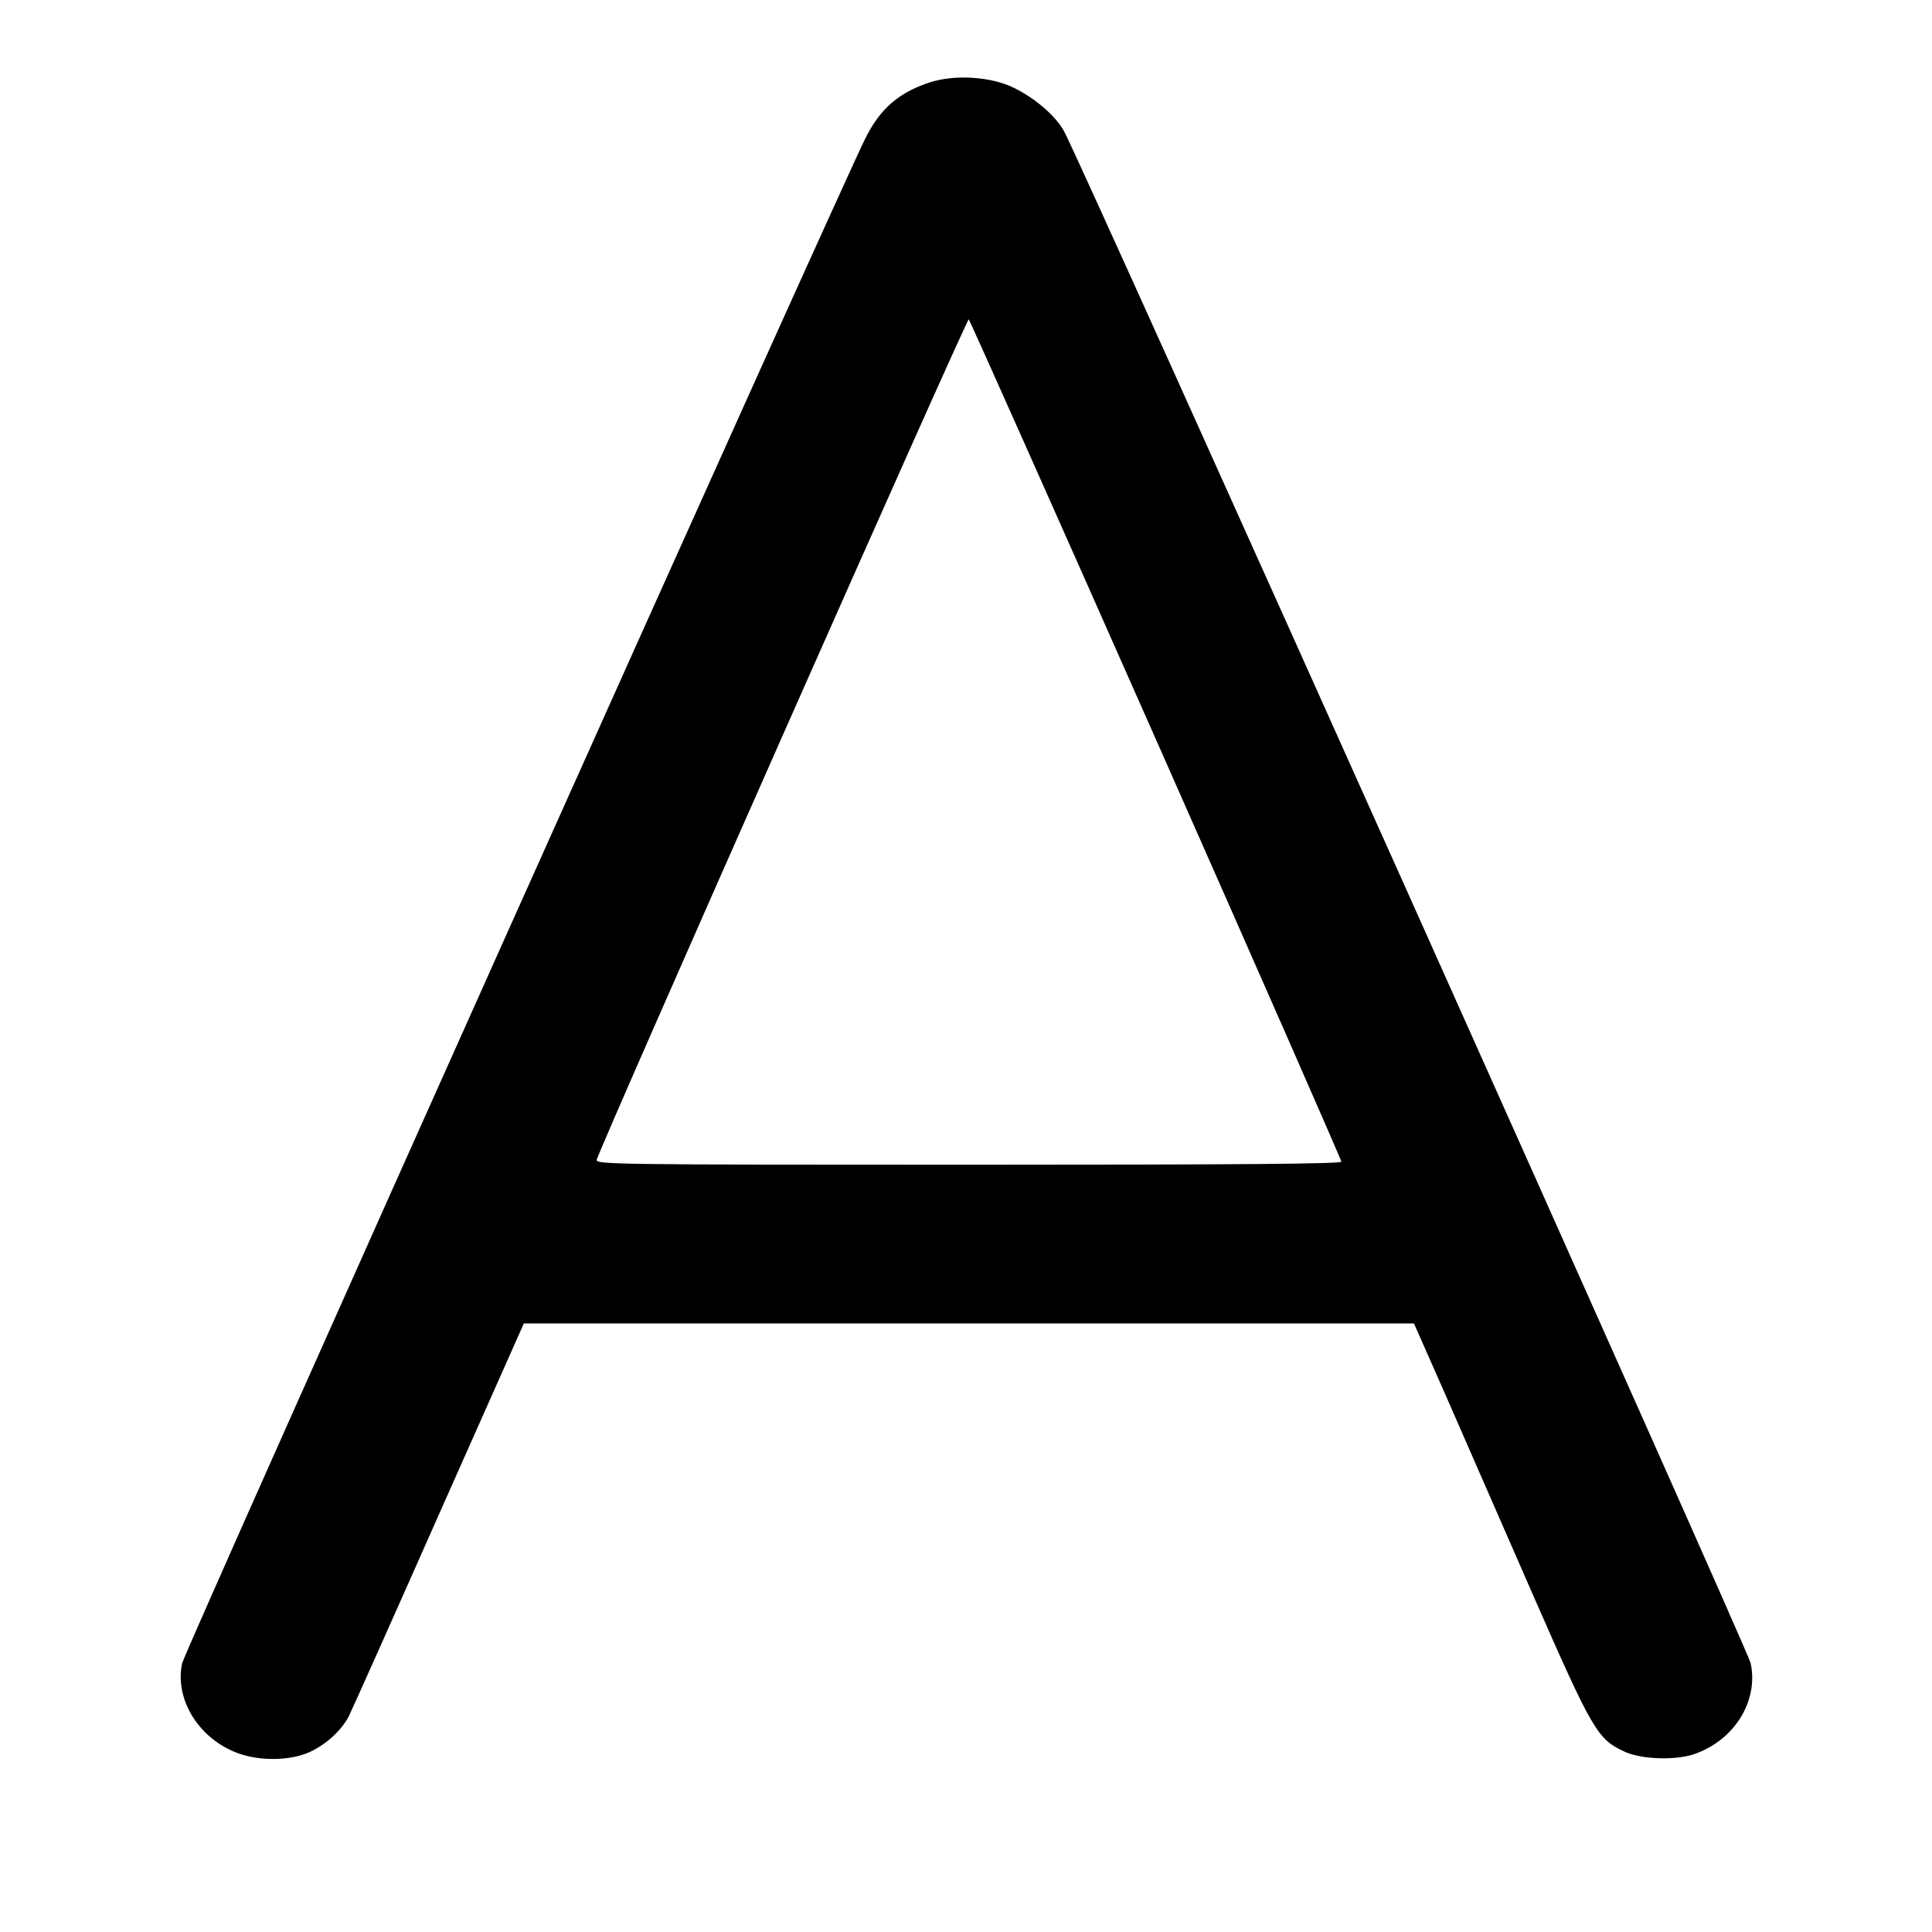
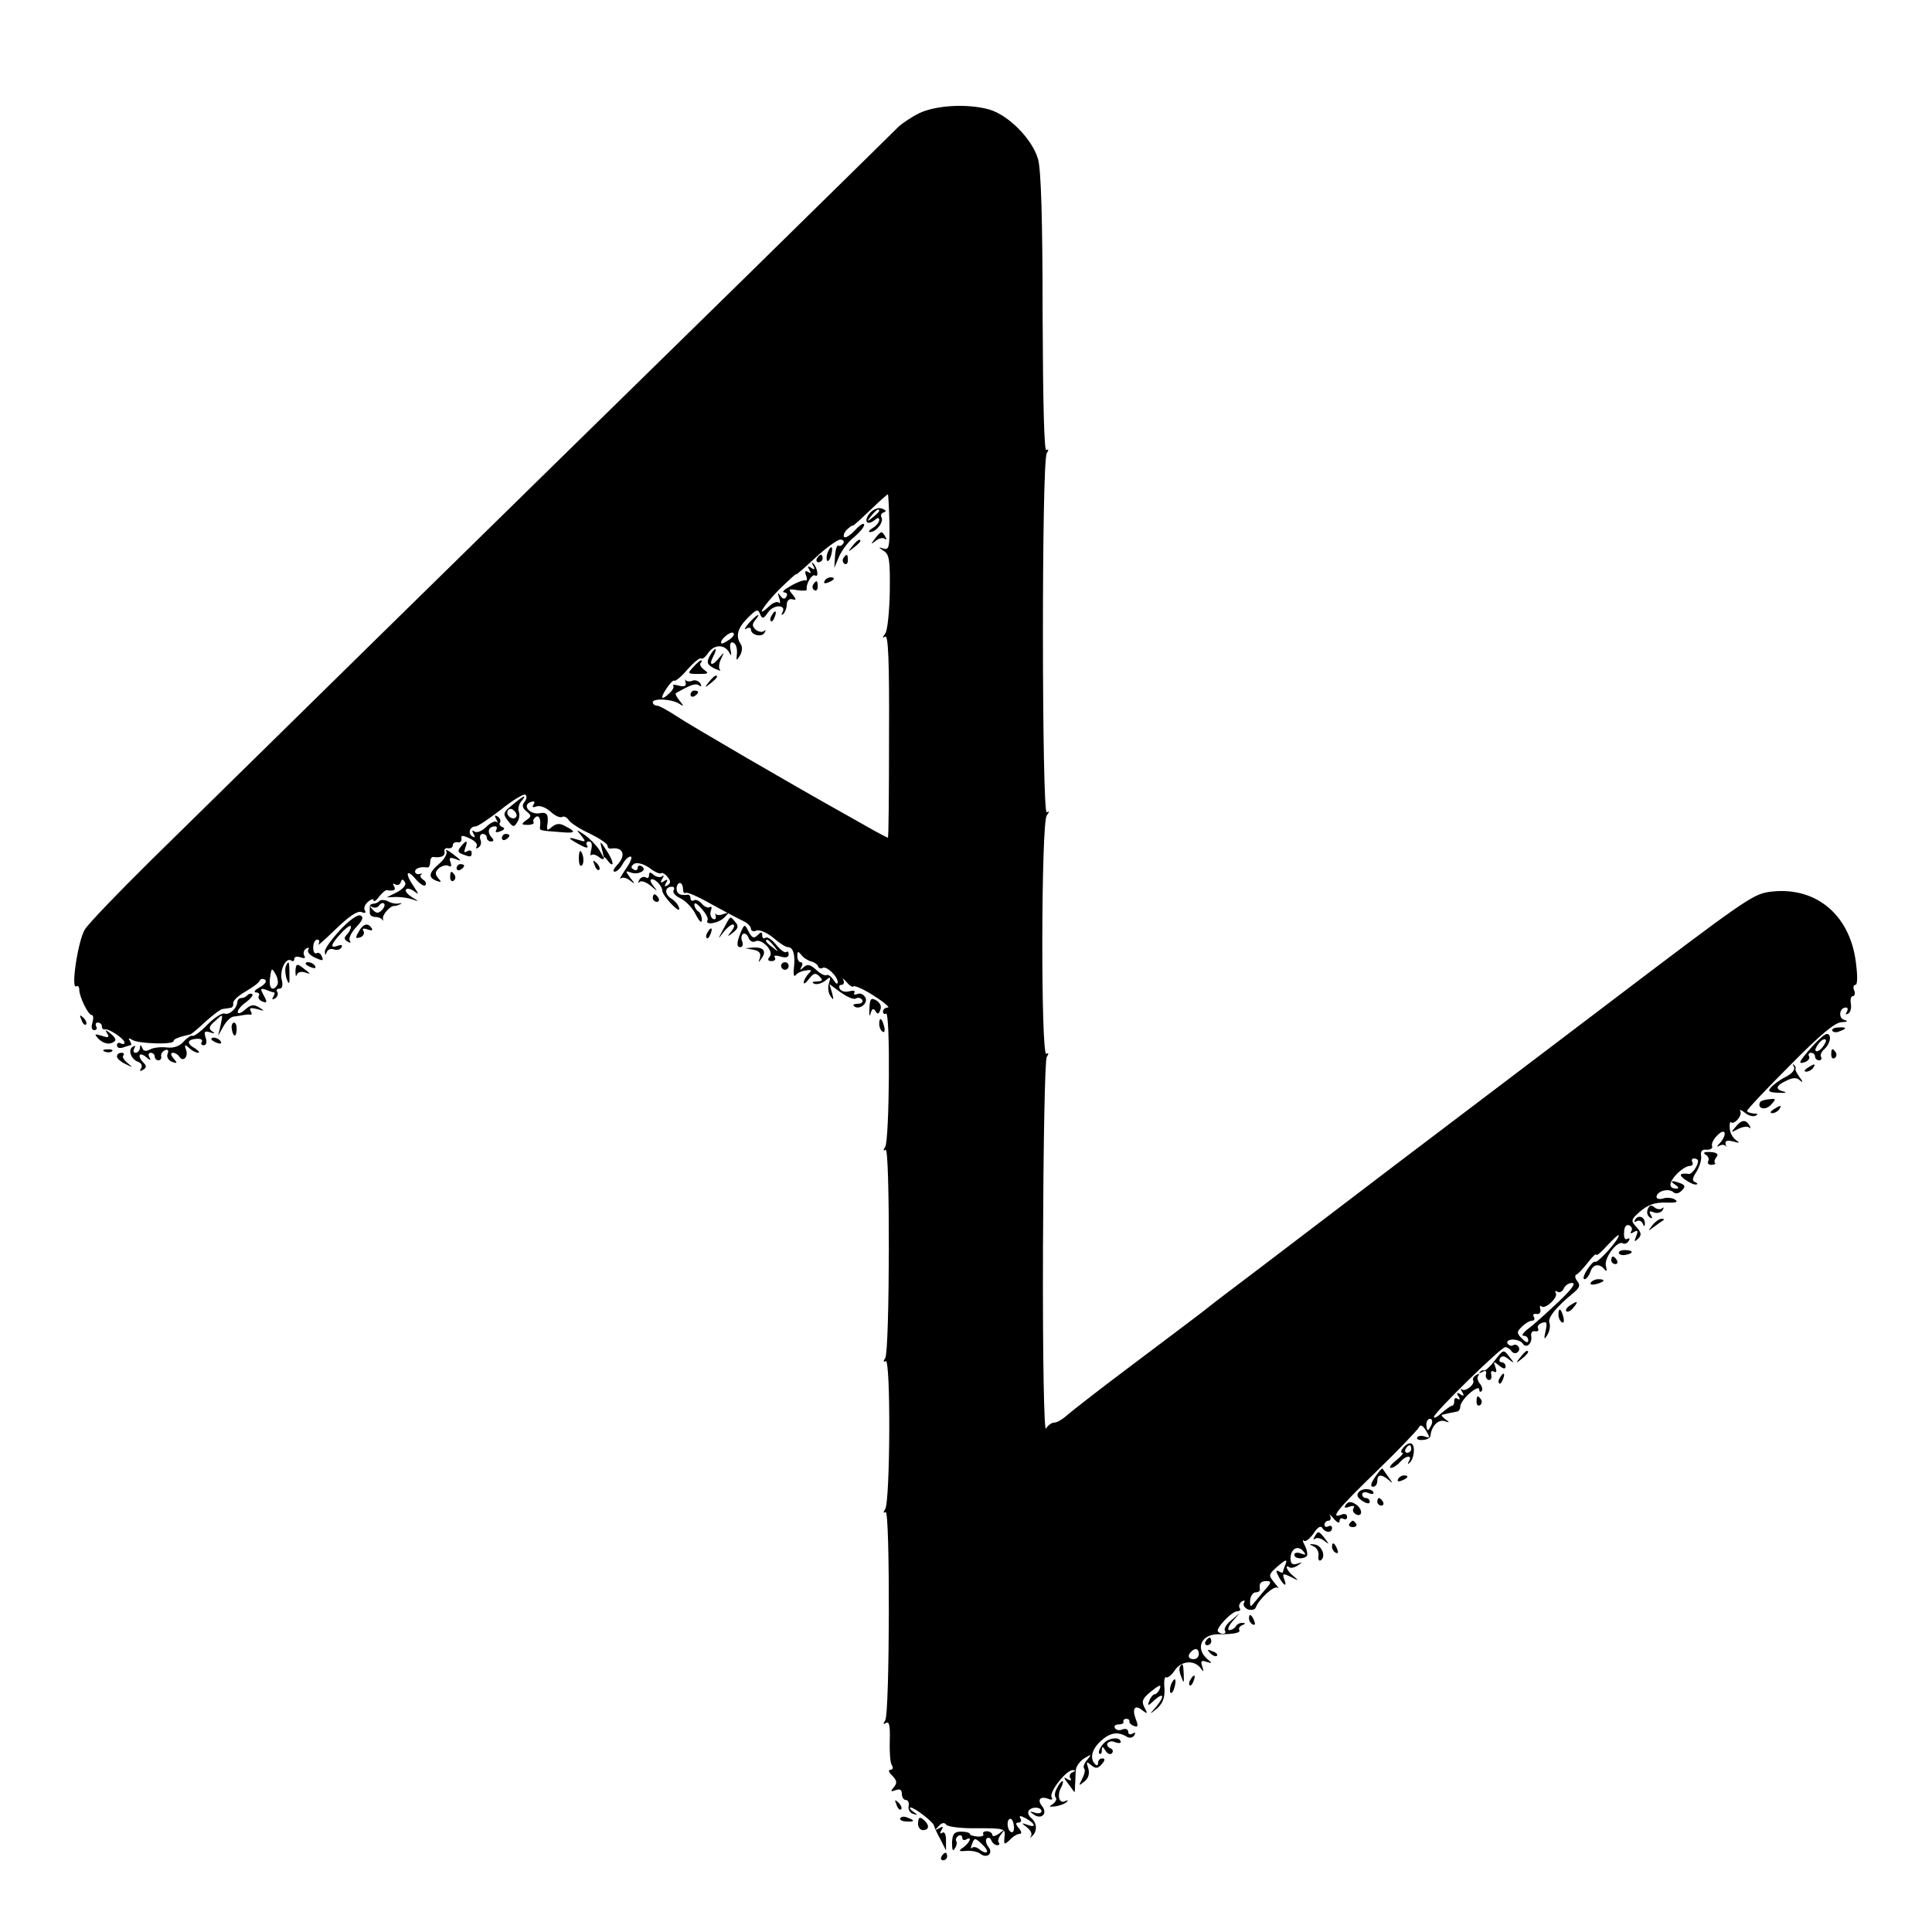
- <svg xmlns="http://www.w3.org/2000/svg" version="1.0" width="700pt" height="700pt" viewBox="0 0 700 700" preserveAspectRatio="xMidYMid meet">
-   <g transform="translate(0,700) scale(0.1,-0.1)" fill="#000000" stroke="none">
-     <path d="M3367 6701 c-111 -37 -178 -95 -231 -201 -91 -180 -2467 -5482 -2476 -5526 -28 -130 59 -272 199 -325 82 -31 192 -29 263 3 59 27 115 78 142 130 9 18 156 346 325 728 l309 695 1613 0 1612 0 117 -265 c64 -146 205 -469 314 -718 217 -495 234 -523 331 -568 60 -29 187 -33 255 -9 145 51 232 192 203 329 -11 50 -2435 5460 -2489 5553 -32 55 -103 117 -181 155 -83 41 -215 49 -306 19z m822 -2382 c369 -834 671 -1522 671 -1528 0 -8 -366 -11 -1351 -11 -1289 0 -1351 1 -1347 18 13 50 1342 3052 1348 3045 4 -4 310 -690 679 -1524z" />
+ <svg xmlns="http://www.w3.org/2000/svg" version="1.0" width="512pt" height="512pt" viewBox="0 0 512 512" preserveAspectRatio="xMidYMid meet">
+   <g transform="translate(0,512) scale(0.1,-0.1)" fill="#000000" stroke="none">
+     <path d="M2436 4820 c-22 -11 -47 -28 -56 -37 -10 -10 -194 -191 -410 -403 -707 -692 -1332 -1306 -1571 -1541 -86 -85 -164 -166 -174 -182 -18 -28 -38 -160 -23 -151 4 3 8 -1 8 -8 0 -20 24 -68 33 -68 5 0 5 -9 2 -20 -4 -12 -2 -20 5 -20 6 0 8 5 5 10 -3 6 -1 10 4 10 6 0 11 -4 11 -10 0 -5 3 -9 8 -8 10 3 52 -25 52 -35 0 -4 -5 -5 -10 -2 -5 3 -10 1 -10 -5 0 -7 7 -9 16 -6 9 3 18 6 20 6 3 0 2 5 -2 12 -5 7 -3 8 7 2 16 -10 109 -13 109 -3 0 6 15 11 45 18 3 1 21 16 40 34 19 17 40 33 45 33 6 1 15 2 20 3 6 0 9 6 8 12 -2 6 13 20 32 31 19 11 37 24 38 29 2 5 8 6 14 3 6 -4 1 -12 -13 -20 -13 -7 -18 -13 -11 -14 7 0 11 -4 8 -9 -3 -5 1 -12 9 -15 13 -5 14 -2 4 16 -10 18 -9 20 6 15 9 -4 19 -7 21 -7 3 0 2 -5 -2 -12 -4 -7 -3 -8 5 -4 6 4 9 12 6 17 -4 5 -1 9 6 9 7 0 9 9 6 22 -7 25 10 61 24 53 5 -4 9 -2 9 4 0 6 7 7 17 4 10 -4 14 -2 9 5 -3 6 -1 14 5 18 7 4 9 3 6 -3 -4 -6 5 -15 18 -21 20 -9 23 -9 18 3 -3 8 -9 12 -14 9 -5 -3 -9 4 -9 15 0 12 5 21 11 21 5 0 7 -5 3 -12 -4 -7 16 11 45 39 35 34 58 50 69 46 9 -4 13 -2 9 4 -4 6 0 16 8 23 8 7 15 9 15 4 0 -5 7 -1 14 9 8 10 17 18 20 18 21 -3 26 0 20 11 -4 6 -3 8 4 4 5 -3 12 -1 14 6 3 9 6 9 11 0 5 -6 -4 -17 -20 -26 l-28 -14 25 1 c14 0 34 -3 45 -7 15 -6 15 -4 -3 6 -12 8 -20 17 -16 21 4 4 14 1 23 -6 12 -9 11 -7 -2 13 -24 34 -21 50 4 21 11 -13 23 -21 26 -17 4 4 1 11 -6 15 -7 5 -9 11 -5 13 5 3 3 3 -4 2 -6 -2 -12 1 -12 6 0 9 14 14 33 11 4 0 7 6 7 14 0 8 3 14 8 14 20 -3 32 2 30 14 -2 6 3 11 10 9 6 -1 12 2 12 8 0 6 6 9 13 8 6 -2 11 3 10 9 -2 10 3 10 22 1 13 -6 22 -15 18 -21 -3 -6 -1 -7 5 -3 6 4 9 13 5 21 -3 8 0 15 6 15 6 0 11 -4 11 -10 0 -5 5 -10 11 -10 8 0 9 4 0 13 -11 14 -5 27 11 27 5 0 6 -4 3 -10 -4 -6 1 -7 11 -3 11 4 13 8 6 11 -7 2 -10 8 -7 12 3 5 0 12 -6 16 -8 5 -9 3 -4 -7 5 -8 5 -11 1 -7 -4 3 -16 -2 -27 -13 -11 -11 -25 -17 -31 -13 -7 5 -8 3 -3 -6 5 -9 4 -11 -4 -6 -12 8 -6 26 10 26 5 0 35 20 66 44 31 25 61 43 65 40 5 -3 4 -12 -2 -19 -7 -9 -6 -16 5 -25 14 -11 14 -14 -1 -24 -13 -10 -13 -12 5 -12 11 0 18 4 15 7 -2 4 0 10 6 14 9 6 14 -7 11 -27 -1 -9 -1 -9 52 -13 42 -4 46 0 16 15 -15 9 -24 8 -36 -1 -12 -11 -14 -10 -13 2 5 29 0 38 -19 34 -26 -5 -48 20 -26 29 11 4 14 2 9 -6 -5 -7 -2 -9 8 -5 9 3 25 -3 37 -14 12 -11 25 -17 31 -14 5 3 12 -1 17 -8 4 -7 29 -24 56 -36 26 -13 47 -27 47 -32 0 -5 3 -8 8 -8 34 6 43 -18 16 -45 -8 -9 -11 -16 -5 -16 6 0 15 9 21 20 6 11 15 20 21 20 6 0 0 -15 -12 -32 -12 -18 -19 -30 -14 -26 4 4 15 2 24 -5 14 -11 15 -10 1 7 -13 18 -13 19 1 14 20 -8 46 6 30 16 -6 4 -11 2 -11 -4 0 -6 -5 -8 -11 -4 -8 4 -7 9 2 15 8 4 24 0 40 -11 14 -11 28 -17 31 -14 3 2 11 -2 17 -10 9 -11 9 -16 0 -22 -8 -5 -9 -3 -4 6 6 9 4 11 -5 5 -9 -6 -11 -4 -5 6 5 8 5 11 0 7 -4 -4 -14 -3 -22 3 -10 9 -13 8 -13 0 0 -7 -4 -10 -9 -6 -5 3 -13 0 -17 -7 -4 -7 -3 -10 1 -5 5 4 18 -1 29 -10 20 -17 20 -17 7 0 -8 10 -9 17 -3 17 10 0 27 -19 27 -30 0 -13 45 -61 45 -49 0 8 -9 20 -20 27 -20 12 -19 32 1 32 6 0 7 -4 4 -10 -3 -5 5 -15 19 -21 14 -7 32 -26 40 -43 9 -18 16 -24 16 -14 0 9 -4 20 -10 23 -5 3 -10 12 -10 18 1 7 9 1 20 -12 11 -12 18 -26 15 -30 -8 -14 30 -8 45 8 13 13 13 14 -2 9 -9 -4 -19 -4 -21 0 -2 4 -2 1 0 -6 1 -7 -2 -10 -8 -7 -6 4 -8 14 -5 22 3 8 2 12 -3 9 -5 -3 -14 1 -21 9 -7 8 -16 12 -21 9 -5 -3 -9 0 -9 5 0 6 -3 10 -7 10 -20 -3 -30 2 -30 16 0 8 4 15 9 15 4 0 8 -7 8 -16 0 -8 3 -13 8 -10 4 2 34 -11 67 -30 33 -18 70 -38 83 -44 12 -5 22 -15 22 -21 0 -6 7 -9 15 -5 8 3 28 -6 44 -19 16 -14 33 -25 39 -25 14 0 20 -20 16 -55 -2 -16 0 -25 4 -20 4 6 16 12 27 13 16 3 18 1 7 -9 -6 -7 -12 -17 -12 -23 0 -5 6 -1 14 10 12 15 17 17 27 7 11 -11 9 -13 -6 -14 -12 0 -15 -3 -7 -6 7 -3 20 1 29 8 14 12 15 11 10 -6 -4 -11 -2 -27 4 -35 8 -12 9 -10 4 9 l-7 23 30 -22 c17 -12 35 -20 40 -16 6 3 13 2 17 -4 3 -5 -2 -10 -11 -10 -10 0 -15 -3 -11 -6 12 -12 37 5 31 21 -4 9 -13 14 -21 11 -8 -3 -12 -2 -9 3 4 5 -2 7 -13 4 -10 -3 -22 0 -25 6 -4 6 -2 11 4 11 6 0 8 6 5 13 -4 6 0 4 8 -5 8 -10 16 -15 19 -12 3 3 28 -8 54 -25 27 -17 43 -31 37 -31 -7 0 -13 -5 -13 -11 0 -5 4 -8 8 -5 12 7 9 -335 -2 -353 -6 -9 -5 -12 1 -8 12 8 11 -533 -1 -552 -6 -9 -5 -12 1 -8 14 9 12 -371 -1 -392 -6 -9 -5 -12 1 -8 12 8 11 -533 -1 -552 -6 -10 -6 -12 2 -7 9 5 11 -8 10 -46 -1 -29 1 -59 5 -65 5 -8 3 -13 -3 -13 -7 0 -5 -7 5 -16 12 -13 13 -19 4 -30 -10 -12 -9 -13 5 -8 11 4 16 1 16 -10 0 -9 5 -16 10 -16 6 0 10 -7 8 -16 -2 -10 4 -19 12 -21 13 -4 13 -3 0 6 -8 6 -11 11 -7 11 11 0 62 -40 62 -48 1 -4 8 -20 17 -36 l15 -30 0 27 c0 16 -4 24 -10 20 -6 -4 -7 -1 -2 7 6 9 4 11 -6 5 -12 -7 -12 -5 -1 6 8 9 15 10 20 3 4 -5 41 -10 82 -9 73 0 75 -1 72 -23 -2 -21 -1 -22 14 -8 8 9 20 16 26 16 6 0 6 6 -2 15 -9 11 -9 15 -1 15 7 0 9 5 5 11 -4 8 0 8 15 0 25 -14 28 -26 4 -17 -17 6 -17 5 -1 -7 10 -8 14 -18 10 -23 -4 -5 -3 -5 2 -1 15 12 15 35 0 48 -8 6 -11 15 -8 20 7 12 34 11 34 -1 0 -5 -8 -7 -17 -4 -15 5 -16 4 -3 -5 20 -14 37 3 22 22 -14 17 -6 28 16 20 9 -4 13 -2 9 4 -8 13 39 73 56 72 8 0 8 -2 -1 -6 -6 -2 -9 -10 -6 -15 5 -7 2 -8 -7 -3 -11 7 -11 5 1 -11 8 -10 15 -21 17 -23 1 -2 2 6 2 18 1 11 1 29 2 39 0 10 10 24 22 32 20 12 21 12 8 -4 -8 -9 -11 -19 -8 -23 4 -3 1 -15 -5 -27 -10 -19 -10 -20 6 -7 11 9 14 21 10 35 -6 18 -5 19 8 8 12 -10 18 -9 28 3 9 10 9 15 1 15 -6 0 -11 -5 -11 -12 0 -6 -3 -8 -7 -4 -16 15 -10 40 14 62 25 23 46 26 70 11 6 -4 15 -2 19 4 4 8 3 9 -4 5 -7 -4 -12 -2 -12 4 0 7 -7 10 -15 7 -8 -4 -17 -2 -20 3 -4 6 1 10 9 10 9 0 15 3 13 8 -1 4 3 7 8 7 5 0 9 -3 8 -7 -1 -3 4 -9 12 -12 11 -4 12 0 5 18 -11 29 -2 40 18 23 13 -10 14 -9 5 8 -9 17 -5 24 18 43 20 16 27 19 23 8 -3 -9 -10 -16 -14 -16 -4 0 -11 -8 -14 -17 -6 -15 -4 -15 14 2 25 22 27 9 3 -19 -18 -21 -18 -21 4 -3 15 14 20 28 19 52 -2 19 0 32 4 30 4 -3 15 6 23 18 17 26 52 29 69 6 8 -11 9 -10 4 5 -5 14 -2 17 11 12 16 -5 16 -4 3 7 -33 28 -17 66 28 66 44 0 61 4 56 12 -2 4 2 10 8 12 9 4 10 6 1 6 -6 1 -15 -3 -18 -9 -3 -5 -11 -10 -17 -10 -6 0 -3 10 8 23 l19 22 -22 -19 c-13 -10 -20 -23 -17 -27 6 -10 -9 -12 -18 -3 -8 7 36 54 51 54 7 0 10 4 6 9 -3 5 0 13 6 17 7 4 9 3 6 -3 -4 -6 1 -14 10 -18 10 -3 19 -1 21 5 8 22 49 60 58 52 5 -4 1 2 -9 14 -16 20 -16 21 10 44 20 17 25 19 20 5 -4 -9 -7 -19 -7 -21 0 -3 -5 -2 -11 2 -8 4 -8 0 0 -15 14 -25 23 -28 14 -5 -5 14 -3 15 18 5 21 -11 22 -11 7 2 -18 14 -25 33 -10 23 4 -2 14 0 22 6 12 8 12 9 -2 4 -13 -4 -18 0 -18 14 0 25 19 36 33 20 9 -10 8 -12 -5 -7 -10 4 -18 2 -18 -3 0 -11 23 -13 33 -4 3 4 1 16 -5 28 -6 11 -7 18 -3 13 5 -4 16 5 26 19 10 16 19 22 23 15 9 -14 26 -14 26 0 0 5 -4 7 -10 4 -5 -3 -10 -1 -10 4 0 6 5 11 11 11 5 0 7 6 4 13 -4 6 1 3 9 -7 9 -11 16 -14 16 -7 0 7 5 9 10 6 6 -3 10 -1 10 5 0 7 -7 10 -15 6 -32 -12 -11 14 93 115 59 57 109 110 112 116 4 9 10 6 19 -8 11 -19 11 -21 -3 -16 -8 3 -18 2 -20 -2 -3 -5 3 -8 14 -7 11 0 21 6 21 11 2 25 20 44 37 39 14 -5 15 -4 2 5 -8 6 -12 11 -7 12 4 1 12 3 17 4 6 1 15 3 20 4 6 0 10 7 10 14 0 7 11 23 25 35 14 12 25 17 25 10 0 -6 3 -8 6 -5 4 4 2 13 -4 20 -7 8 -8 18 -4 22 4 5 1 5 -6 1 -7 -4 -10 -10 -8 -14 6 -10 -21 -32 -30 -24 -4 4 -4 1 1 -7 6 -10 4 -12 -5 -6 -9 6 -11 4 -5 -5 5 -8 4 -11 -2 -7 -6 4 -10 1 -9 -6 0 -6 -2 -12 -5 -12 -4 0 -16 -9 -28 -19 -12 -11 -21 -16 -21 -11 0 11 178 185 189 185 5 0 13 -5 16 -10 4 -6 11 -8 16 -4 5 3 7 10 3 15 -3 5 -9 7 -14 4 -5 -3 -11 -1 -15 5 -3 5 3 10 14 10 11 0 23 -5 26 -10 9 -15 26 -1 23 18 -2 10 3 16 10 14 8 -1 11 2 8 7 -3 5 1 12 10 15 13 5 15 1 10 -21 -5 -23 -4 -25 5 -10 6 10 8 24 5 32 -5 13 19 42 63 78 17 14 20 21 11 32 -6 7 -7 15 -3 17 5 1 18 16 31 32 12 16 22 25 22 21 0 -5 14 7 30 25 17 18 30 30 30 26 0 -12 -57 -75 -63 -70 -2 3 -12 -7 -21 -21 -9 -14 -12 -25 -7 -25 5 0 12 9 16 20 6 20 24 23 38 5 5 -6 6 -2 3 9 -7 20 30 70 45 61 4 -3 11 0 15 6 4 7 3 9 -3 6 -7 -4 -10 3 -9 17 0 14 6 22 13 19 7 -3 10 -10 6 -16 -4 -6 -1 -7 7 -2 10 6 12 4 6 -11 -6 -15 -5 -16 5 -7 10 10 9 16 -4 31 -16 17 -15 20 10 42 20 17 39 24 67 23 27 -1 35 1 25 8 -8 5 -22 6 -31 3 -10 -3 -18 -1 -18 4 0 15 31 24 44 13 7 -6 15 -4 23 4 10 10 9 14 -3 19 -24 9 -31 7 -14 -4 8 -5 10 -10 4 -10 -22 0 -23 14 -2 37 12 13 28 23 35 23 8 0 11 5 8 10 -3 6 -1 10 4 10 6 0 11 -3 11 -7 0 -12 -16 -35 -24 -34 -24 3 -28 -2 -12 -14 11 -8 25 -15 30 -14 6 0 5 3 -1 6 -9 3 -9 10 3 28 8 13 14 32 12 42 -2 12 3 18 15 16 10 0 17 4 14 10 -2 7 5 20 15 29 21 21 26 1 6 -21 -9 -9 -9 -12 -1 -7 6 3 13 3 16 -1 2 -5 2 -2 0 5 -2 9 4 11 20 7 17 -5 19 -4 7 4 -8 6 -16 20 -16 31 -1 11 1 19 3 16 9 -8 31 18 25 29 -3 6 2 4 11 -3 9 -8 22 -12 29 -9 8 4 7 6 -4 6 -10 1 -18 4 -18 7 0 4 51 58 113 120 80 81 119 114 137 115 16 1 19 3 8 6 -17 4 -14 33 4 33 5 0 6 -5 2 -12 -4 -6 -3 -8 4 -4 6 3 9 15 7 26 -2 11 0 20 5 20 5 0 7 7 4 15 -4 8 -2 15 3 15 6 0 6 24 1 62 -17 128 -111 202 -232 184 -42 -7 -68 -25 -421 -293 -49 -37 -200 -152 -335 -254 -135 -102 -335 -254 -445 -338 -110 -84 -213 -162 -229 -174 -16 -12 -50 -38 -75 -58 -25 -19 -111 -84 -191 -144 -80 -60 -154 -118 -164 -127 -11 -10 -25 -18 -32 -18 -7 0 -17 -7 -22 -16 -5 -10 -9 181 -8 477 1 276 5 500 10 508 6 9 5 12 -1 8 -15 -9 -14 613 1 632 7 10 8 13 0 8 -13 -8 -14 931 0 952 6 9 5 12 -1 8 -6 -4 -9 127 -10 361 0 249 -4 381 -12 410 -15 53 -78 117 -130 132 -58 16 -141 11 -185 -10z m-79 -1084 c1 -65 -1 -74 -15 -70 -15 5 -15 4 0 -6 15 -9 17 -26 16 -108 -1 -53 -6 -103 -12 -111 -8 -11 -8 -13 0 -8 8 5 11 -67 10 -263 0 -149 -1 -270 -3 -270 -1 0 -17 8 -35 18 -18 10 -53 30 -78 44 -147 82 -411 236 -447 260 -23 15 -46 28 -52 28 -6 0 -11 4 -11 9 0 11 50 9 70 -4 13 -8 13 -7 1 8 -8 10 -12 18 -10 20 39 22 52 27 61 21 7 -5 8 -3 4 5 -5 7 -14 10 -21 7 -8 -3 -16 -2 -18 2 -2 4 -2 1 0 -7 2 -9 -3 -12 -18 -8 -11 3 -18 3 -15 0 3 -3 -1 -12 -9 -19 -22 -22 -27 -16 -9 11 9 14 19 24 21 21 3 -2 19 11 35 30 17 19 33 32 36 29 3 -3 12 4 19 15 16 23 44 23 56 0 5 -10 6 -7 3 8 -3 15 0 22 7 19 7 -2 11 -15 10 -28 -2 -21 -2 -22 8 -6 6 10 7 23 2 30 -14 21 -9 42 19 70 22 22 27 24 32 10 6 -14 9 -14 22 5 15 21 50 20 37 -2 -3 -6 -2 -7 3 -3 5 5 9 16 9 25 0 9 6 16 14 14 12 -3 12 -1 1 13 -12 14 -10 15 13 11 15 -2 26 -2 25 2 -3 14 14 42 22 37 11 -7 6 22 -5 32 -4 4 -5 2 0 -6 6 -10 4 -12 -5 -6 -9 6 -11 4 -5 -5 5 -9 4 -11 -3 -6 -8 5 -10 2 -6 -9 4 -9 3 -15 -2 -13 -5 1 -22 -5 -39 -15 -16 -9 -24 -16 -17 -17 7 0 10 -5 6 -11 -4 -8 -9 -7 -16 2 -7 10 -8 9 -3 -6 3 -11 3 -16 -1 -12 -4 4 -16 0 -26 -10 -37 -34 -16 1 27 45 25 24 45 43 45 40 0 -2 23 18 51 44 28 26 58 48 66 48 8 0 11 -5 8 -10 -4 -6 -9 -8 -13 -6 -4 2 -8 -10 -9 -27 l-2 -32 13 31 c8 17 25 40 40 51 14 12 26 26 26 32 0 7 -11 0 -24 -14 -13 -14 -26 -22 -29 -18 -3 4 1 14 9 21 8 7 14 11 14 9 0 -2 20 16 45 40 25 24 46 43 48 43 1 0 3 -33 4 -74z m-424 -311 c-10 -7 -20 -12 -21 -10 -7 7 23 33 31 28 5 -3 0 -11 -10 -18z m217 -853 c8 -2 17 -8 18 -13 2 -5 7 -7 12 -4 10 6 40 -22 40 -38 0 -7 -5 -4 -11 6 -6 9 -14 15 -18 13 -4 -3 -17 3 -28 14 -16 14 -23 16 -33 7 -10 -9 -11 -9 -6 1 4 6 3 12 -2 12 -5 0 -9 7 -9 16 0 14 2 14 11 3 6 -8 18 -15 26 -17z m-1415 -62 c-11 -18 -22 -11 -20 13 4 33 5 34 16 14 5 -9 7 -22 4 -27z m3393 -842 c-31 -29 -66 -61 -79 -70 -13 -10 -18 -18 -11 -18 7 0 12 -5 12 -12 0 -8 -6 -6 -16 4 -15 15 -15 18 -1 32 9 9 21 16 27 16 6 0 8 5 5 10 -4 6 -1 9 7 8 7 -2 12 4 10 12 -2 8 -1 12 3 8 10 -9 45 24 38 35 -3 6 -1 7 4 4 6 -4 13 0 17 8 3 8 13 15 22 15 12 0 -2 -18 -38 -52z m-334 -323 c-4 -8 -8 -15 -10 -15 -2 0 -4 7 -4 15 0 8 4 15 10 15 5 0 7 -7 4 -15z m-445 -442 c-13 -16 -27 -32 -31 -37 -4 -5 -6 1 -5 13 1 11 7 21 14 21 7 0 12 3 12 8 -3 16 2 22 18 22 14 0 12 -5 -8 -27z m-172 -166 c0 -8 -6 -14 -14 -14 -14 0 -17 10 -6 20 10 11 20 8 20 -6z m-490 -457 c1 -11 -2 -18 -8 -15 -11 7 -12 35 -1 35 4 0 8 -9 9 -20z" />
+     <path d="M2306 3761 c-18 -20 -10 -36 11 -20 9 8 13 8 13 1 0 -6 -8 -16 -17 -21 -10 -6 -13 -11 -7 -11 16 0 37 27 30 39 -3 5 -1 11 6 13 8 3 6 6 -4 10 -9 4 -23 -1 -32 -11z m24 5 c0 -2 -8 -10 -17 -17 -16 -13 -17 -12 -4 4 13 16 21 21 21 13z" />
+     <path d="M2319 3693 c-12 -16 -12 -17 2 -6 9 7 20 9 24 5 5 -4 5 -1 1 6 -9 16 -11 15 -27 -5z" />
+     <path d="M2259 3673 c-13 -16 -12 -17 4 -4 9 7 17 15 17 17 0 8 -8 3 -21 -13z" />
+     <path d="M2193 3655 c-3 -9 -3 -18 -1 -21 3 -3 8 4 11 16 6 23 -1 27 -10 5z" />
+     <path d="M2165 3640 c-3 -5 -1 -10 4 -10 6 0 11 5 11 10 0 6 -2 10 -4 10 -3 0 -8 -4 -11 -10z" />
+     <path d="M2235 3641 c-3 -5 -2 -12 3 -15 5 -3 9 1 9 9 0 17 -3 19 -12 6z" />
+     <path d="M2185 3580 c-3 -6 1 -7 9 -4 18 7 21 14 7 14 -6 0 -13 -4 -16 -10z" />
+     <path d="M2155 3571 c-3 -5 -2 -12 3 -15 5 -3 9 1 9 9 0 17 -3 19 -12 6z" />
+     <path d="M2045 3489 c-4 -6 -5 -12 -2 -15 2 -3 7 2 10 11 7 17 1 20 -8 4z" />
+     <path d="M1984 3468 c-10 -12 -13 -18 -6 -14 6 4 12 3 12 -2 0 -15 29 -22 36 -9 4 7 4 9 -1 5 -4 -4 -14 -3 -22 3 -10 9 -10 15 -2 25 19 23 4 16 -17 -8z" />
+     <path d="M1880 3380 c-8 -16 -6 -21 12 -31 13 -6 20 -8 16 -4 -4 4 -3 17 3 29 9 19 9 19 -4 4 -19 -24 -30 -23 -17 2 6 11 8 20 6 20 -3 0 -10 -9 -16 -20z" />
+     <path d="M1837 3352 c-16 -17 -15 -18 14 -18 26 0 29 1 15 11 -9 7 -13 15 -9 18 3 4 4 7 1 7 -3 0 -12 -8 -21 -18z" />
+     <path d="M1879 3313 c-13 -16 -12 -17 4 -4 9 7 17 15 17 17 0 8 -8 3 -21 -13z" />
+     <path d="M1830 3279 c0 -5 5 -7 10 -4 6 3 10 8 10 11 0 2 -4 4 -10 4 -5 0 -10 -5 -10 -11z" />
+     <path d="M1358 2987 c-25 -20 -26 -24 -12 -42 13 -17 16 -18 24 -5 6 8 8 21 5 29 -3 7 0 20 6 27 17 20 8 17 -23 -9z m9 -33 c-9 -9 -28 6 -21 18 4 6 10 6 17 -1 6 -6 8 -13 4 -17z" />
+     <path d="M1540 2906 c14 -18 13 -18 -10 -11 -29 9 -25 3 9 -15 15 -8 21 -8 17 -1 -4 6 -2 11 5 11 7 0 9 -8 6 -21 -3 -12 -3 -18 0 -15 4 3 12 1 20 -5 7 -6 13 -8 13 -3 0 5 4 2 10 -6 5 -8 11 -12 13 -10 2 3 -4 19 -15 35 -18 28 -19 28 -13 5 l6 -25 -13 23 c-8 12 -25 30 -38 39 -24 16 -24 16 -10 -1z" />
+     <path d="M1330 2899 c0 -5 5 -7 10 -4 6 3 10 8 10 11 0 2 -4 4 -10 4 -5 0 -10 -5 -10 -11z" />
+     <path d="M1221 2876 c-9 -11 -8 -15 5 -20 21 -8 24 -8 24 5 0 5 -5 7 -12 3 -8 -5 -9 -2 -5 9 8 21 3 22 -12 3z" />
+     <path d="M1183 2864 c3 -6 -5 -21 -18 -32 -29 -25 -31 -37 -9 -46 14 -5 15 -4 5 7 -9 11 -8 17 3 27 9 6 20 9 25 5 7 -3 8 0 5 10 -5 11 -2 14 12 9 20 -8 19 -6 -10 16 -11 8 -17 10 -13 4z" />
+     <path d="M1534 2845 c0 -13 3 -22 7 -19 8 4 6 30 -2 38 -3 3 -5 -5 -5 -19z" />
+     <path d="M1576 2827 c3 -10 9 -15 12 -12 3 3 0 11 -7 18 -10 9 -11 8 -5 -6z" />
+     <path d="M1210 2819 c0 -5 5 -7 10 -4 6 3 10 8 10 11 0 2 -4 4 -10 4 -5 0 -10 -5 -10 -11z" />
+     <path d="M1193 2795 c0 -8 4 -12 9 -9 5 3 6 10 3 15 -9 13 -12 11 -12 -6z" />
+     <path d="M1730 2740 c0 -5 5 -10 11 -10 5 0 7 5 4 10 -3 6 -8 10 -11 10 -2 0 -4 -4 -4 -10z" />
+     <path d="M1005 2732 c-3 -4 -11 -7 -16 -7 -5 0 -9 -3 -9 -7 0 -5 0 -12 0 -18 0 -5 6 -10 14 -10 8 0 16 -3 19 -7 2 -5 3 -3 2 2 -3 10 20 36 30 34 3 0 10 2 16 5 5 2 4 3 -3 2 -7 -2 -20 0 -29 5 -9 5 -20 5 -24 1z m7 -24 c-9 -9 -15 -9 -24 1 -9 10 -9 12 -1 7 6 -3 15 -1 18 5 4 5 10 8 13 4 3 -3 0 -11 -6 -17z" />
+     <path d="M901 2655 c-23 -25 -41 -50 -40 -57 0 -10 2 -10 5 -1 3 7 11 10 19 7 7 -3 16 -1 20 5 3 7 0 8 -9 5 -23 -9 -20 3 9 34 14 15 25 22 25 16 0 -5 -5 -15 -11 -21 -8 -8 -7 -13 2 -18 7 -5 10 -4 6 2 -4 6 4 22 17 36 18 19 20 27 11 31 -8 3 -32 -15 -54 -39z" />
+     <path d="M1917 2658 c-15 -28 -15 -29 -1 -10 9 12 21 22 26 22 6 0 4 -8 -3 -17 -13 -16 -12 -17 4 -4 13 10 15 17 6 27 -15 18 -12 19 -32 -18z" />
+     <path d="M950 2650 c-9 -16 -8 -18 5 -14 8 3 12 11 8 17 -4 6 0 8 11 4 10 -4 15 -3 11 3 -10 16 -23 12 -35 -10z" />
+     <path d="M1965 2654 c-13 -31 -14 -44 -3 -44 6 0 8 7 5 15 -4 8 -2 17 2 20 5 3 12 -2 15 -11 3 -8 11 -12 17 -9 16 10 51 -25 39 -40 -7 -8 -5 -12 5 -12 8 0 12 5 8 10 -3 5 3 6 16 2 14 -4 21 -2 21 6 0 7 -3 9 -6 6 -4 -3 -15 5 -26 18 -11 14 -24 23 -29 20 -5 -4 -9 -1 -9 6 0 10 -3 10 -12 1 -10 -10 -15 -8 -24 9 -10 20 -11 20 -19 3z m86 -41 c13 -16 12 -17 -3 -4 -10 7 -18 15 -18 17 0 8 8 3 21 -13z" />
+     <path d="M1875 2649 c-4 -6 -5 -12 -2 -15 2 -3 7 2 10 11 7 17 1 20 -8 4z" />
+     <path d="M1997 2603 c15 -3 20 -9 17 -21 -5 -14 -4 -14 4 -2 14 19 6 30 -21 29 l-22 -2 22 -4z" />
+     <path d="M757 2558 c-2 -7 -1 -22 3 -33 6 -16 8 -13 7 13 0 35 -2 39 -10 20z" />
+     <path d="M783 2547 c0 -12 1 -17 4 -10 2 7 12 9 21 6 18 -6 17 -5 -8 14 -13 10 -16 8 -17 -10z" />
+     <path d="M810 2566 c0 -2 7 -7 16 -10 8 -3 12 -2 9 4 -6 10 -25 14 -25 6z" />
+     <path d="M2070 2560 c0 -5 5 -10 10 -10 6 0 10 5 10 10 0 6 -4 10 -10 10 -5 0 -10 -4 -10 -10z" />
+     <path d="M656 2483 c-4 -5 -12 -8 -17 -8 -5 0 -9 -4 -10 -10 -1 -18 -22 -36 -34 -31 -7 2 -27 -11 -45 -29 -18 -19 -36 -32 -40 -30 -3 2 -14 -5 -23 -15 -10 -12 -26 -18 -44 -16 -15 2 -36 0 -45 -5 -11 -6 -18 -5 -21 4 -4 9 -6 9 -6 0 -1 -7 -6 -13 -12 -13 -5 0 -7 5 -3 12 4 7 3 8 -4 4 -14 -8 -5 -33 14 -40 9 -3 12 -11 8 -17 -5 -8 -3 -9 5 -4 9 5 10 10 2 18 -18 18 -13 31 6 16 11 -10 14 -10 9 -1 -4 6 -2 12 3 12 6 0 11 -4 11 -10 0 -5 4 -10 10 -10 5 0 9 5 7 11 -1 6 4 14 11 16 7 3 10 -1 6 -10 -3 -8 2 -17 12 -21 14 -5 15 -4 4 9 -8 9 -8 15 -2 15 6 0 14 -5 17 -10 10 -16 25 -1 18 18 -5 14 -3 15 8 5 7 -7 18 -13 24 -13 5 0 2 5 -7 11 -24 13 -23 24 2 26 11 1 18 -2 15 -8 -4 -5 -1 -9 5 -9 7 0 9 8 5 20 -5 16 -3 19 12 14 13 -4 14 -3 5 3 -10 7 -8 14 9 28 20 19 20 19 14 -10 l-7 -30 14 25 c8 14 20 26 28 26 8 1 20 3 25 4 6 1 14 2 18 1 5 -1 5 4 1 10 -4 8 1 9 17 5 21 -6 22 -6 6 4 -15 9 -22 8 -38 -6 -10 -9 -19 -12 -19 -6 0 6 10 18 22 26 12 9 19 18 17 21 -3 3 -9 2 -13 -2z" />
+     <path d="M2304 2446 c-1 -17 1 -22 3 -12 4 13 7 15 13 7 5 -10 9 -9 13 3 4 9 -1 19 -11 25 -14 8 -17 4 -18 -23z" />
+     <path d="M216 2417 c3 -10 9 -15 12 -12 3 3 0 11 -7 18 -10 9 -11 8 -5 -6z" />
+     <path d="M2330 2406 c0 -8 4 -17 9 -20 5 -4 7 3 4 14 -6 23 -13 26 -13 6z" />
+     <path d="M614 2395 c3 -23 12 -26 13 -5 1 11 -2 20 -7 20 -4 0 -7 -7 -6 -15z" />
+     <path d="M4856 2388 c3 -4 11 -5 19 -1 21 7 19 12 -4 10 -11 0 -18 -5 -15 -9z" />
+     <path d="M284 2381 c7 -10 3 -12 -14 -6 -20 6 -21 5 -9 -8 14 -14 33 -17 44 -5 3 3 -2 11 -12 19 -14 11 -15 11 -9 0z" />
+     <path d="M4801 2345 c-35 -40 -38 -47 -16 -39 8 4 12 10 9 15 -3 5 0 9 5 9 6 0 11 -4 11 -10 0 -5 5 -10 11 -10 5 0 8 4 5 9 -3 5 1 14 9 21 16 14 20 40 6 40 -5 0 -23 -16 -40 -35z m29 0 c-7 -9 -15 -13 -18 -10 -3 2 1 11 8 20 7 9 15 13 18 10 3 -2 -1 -11 -8 -20z" />
+     <path d="M560 2366 c0 -2 7 -7 16 -10 8 -3 12 -2 9 4 -6 10 -25 14 -25 6z" />
+     <path d="M278 2333 c7 -3 16 -2 19 1 4 3 -2 6 -13 5 -11 0 -14 -3 -6 -6z" />
+     <path d="M4853 2325 c0 -8 4 -12 9 -9 5 3 6 10 3 15 -9 13 -12 11 -12 -6z" />
+     <path d="M310 2320 c0 -5 10 -14 23 -20 20 -10 20 -10 5 3 -10 8 -15 17 -11 20 3 4 1 7 -5 7 -7 0 -12 -4 -12 -10z" />
+     <path d="M4754 2293 c4 -7 -4 -18 -22 -27 -16 -8 -33 -21 -39 -28 -9 -10 -5 -13 20 -14 18 -1 24 1 15 3 -25 6 -22 16 6 29 18 9 28 9 37 0 7 -6 7 -2 -1 8 -8 11 -13 21 -12 23 2 3 0 8 -4 11 -4 4 -4 2 0 -5z" />
+     <path d="M4790 2290 c-9 -6 -10 -10 -3 -10 6 0 15 5 18 10 8 12 4 12 -15 0z" />
+     <path d="M4665 2200 c-10 -17 12 -24 27 -9 16 17 15 18 -3 16 -11 -1 -22 -4 -24 -7z" />
+     <path d="M4700 2180 c-9 -6 -10 -10 -3 -10 6 0 15 5 18 10 8 12 4 12 -15 0z" />
+     <path d="M4599 2133 c-13 -15 -12 -15 7 -5 12 6 25 8 29 4 5 -4 5 -1 1 6 -10 16 -21 15 -37 -5z" />
+     <path d="M4520 2060 c7 -4 10 -12 7 -17 -3 -5 0 -10 8 -10 8 0 13 3 10 5 -3 3 -1 10 4 16 6 7 1 12 -16 13 -17 1 -21 -2 -13 -7z" />
+     <path d="M4367 1916 c-4 -9 -1 -18 5 -22 7 -5 8 -2 3 6 -6 10 -4 12 8 7 9 -3 19 -1 23 6 4 7 4 9 -1 5 -4 -4 -14 -3 -20 2 -9 8 -14 6 -18 -4z" />
+     <path d="M4334 1889 c-4 -7 -3 -9 4 -5 5 3 13 0 15 -6 4 -9 6 -10 6 -1 1 17 -16 25 -25 12z" />
+     <path d="M4379 1873 c-13 -17 -13 -17 6 -3 11 8 22 16 24 17 2 2 0 3 -6 3 -6 0 -17 -8 -24 -17z" />
+     <path d="M4290 1800 c0 -4 7 -7 15 -6 23 3 26 12 5 13 -11 1 -20 -2 -20 -7z" />
+     <path d="M4270 1780 c0 -5 5 -10 11 -10 5 0 7 5 4 10 -3 6 -8 10 -11 10 -2 0 -4 -4 -4 -10z" />
+     <path d="M4216 1721 c-4 -5 3 -7 14 -4 23 6 26 13 6 13 -8 0 -17 -4 -20 -9z" />
+     <path d="M4160 1660 c-8 -5 -12 -12 -9 -15 4 -3 12 1 19 10 14 17 11 19 -10 5z" />
+     <path d="M4130 1636 c0 -8 4 -17 9 -20 5 -4 7 3 4 14 -6 23 -13 26 -13 6z" />
+     <path d="M3960 1513 c-12 -16 -24 -26 -27 -25 -2 2 -8 0 -11 -4 -4 -4 -1 -4 6 0 9 5 12 3 10 -6 -2 -7 2 -14 7 -15 6 -1 9 5 7 14 -2 8 1 12 7 8 7 -4 8 1 4 12 -6 16 -5 16 10 4 11 -9 17 -10 17 -2 0 6 -5 11 -11 11 -5 0 -7 5 -4 10 5 8 12 7 23 -2 15 -12 16 -11 3 5 -17 22 -16 22 -41 -10z" />
+     <path d="M4029 1523 c-13 -16 -12 -17 4 -4 16 13 21 21 13 21 -2 0 -10 -8 -17 -17z" />
+     <path d="M3975 1469 c-4 -6 -5 -12 -2 -15 2 -3 7 2 10 11 7 17 1 20 -8 4z" />
+     <path d="M3913 1405 c0 -8 4 -12 9 -9 5 3 6 10 3 15 -9 13 -12 11 -12 -6z" />
+     <path d="M3720 1285 c-7 -8 -9 -15 -4 -15 5 0 -2 -9 -16 -20 -14 -11 -20 -20 -14 -20 6 0 17 7 24 15 15 18 34 20 24 3 -4 -7 -3 -10 1 -5 13 11 16 45 6 51 -5 3 -14 -1 -21 -9z m20 -5 c0 -5 -5 -10 -11 -10 -5 0 -7 5 -4 10 3 6 8 10 11 10 2 0 4 -4 4 -10z" />
+     <path d="M3653 1218 c-19 -25 -24 -38 -14 -38 6 0 11 7 11 15 0 18 11 19 30 3 12 -11 12 -10 0 7 -8 11 -15 21 -16 23 -1 1 -6 -3 -11 -10z" />
+     <path d="M3705 1200 c-3 -6 1 -7 9 -4 18 7 21 14 7 14 -6 0 -13 -4 -16 -10z" />
+     <path d="M3601 1166 c-7 -8 -4 -15 10 -24 11 -7 19 -8 19 -2 0 5 -4 10 -10 10 -5 0 -10 4 -10 10 0 5 7 7 15 4 8 -4 15 -4 15 -1 0 12 -29 15 -39 3z" />
+     <path d="M3650 1140 c0 -5 5 -10 11 -10 5 0 7 5 4 10 -3 6 -8 10 -11 10 -2 0 -4 -4 -4 -10z" />
+     <path d="M3565 1130 c-4 -6 1 -7 11 -3 11 4 15 2 11 -4 -4 -6 0 -13 8 -17 16 -6 16 14 0 26 -14 10 -23 10 -30 -2z" />
+     <path d="M3576 1082 c-3 -5 1 -9 9 -9 8 0 12 4 9 9 -3 4 -7 8 -9 8 -2 0 -6 -4 -9 -8z" />
+     <path d="M3484 1048 c-4 -7 -4 -10 1 -6 4 4 15 2 24 -5 14 -11 14 -10 2 6 -16 20 -18 21 -27 5z" />
+     <path d="M3481 1022 c9 -4 15 -15 13 -25 -1 -9 1 -15 6 -12 15 9 3 40 -16 42 -15 2 -16 1 -3 -5z" />
+     <path d="M3530 1021 c0 -6 4 -13 10 -16 6 -3 7 1 4 9 -7 18 -14 21 -14 7z" />
+     <path d="M3310 831 c0 -6 4 -13 10 -16 6 -3 7 1 4 9 -7 18 -14 21 -14 7z" />
+     <path d="M3195 770 c-3 -5 -1 -10 4 -10 6 0 11 5 11 10 0 6 -2 10 -4 10 -3 0 -8 -4 -11 -10z" />
+     <path d="M3207 739 c7 -7 15 -10 18 -7 3 3 -2 9 -12 12 -14 6 -15 5 -6 -5z" />
+     <path d="M3127 703 c-3 -5 -1 -17 4 -28 6 -17 7 -16 6 8 -1 28 -3 32 -10 20z" />
+     <path d="M3155 669 c-4 -6 -5 -12 -2 -15 2 -3 7 2 10 11 7 17 1 20 -8 4z" />
+     <path d="M3103 655 c-3 -9 -3 -18 -1 -21 3 -3 8 4 11 16 6 23 -1 27 -10 5z" />
+     <path d="M2924 499 c-9 -10 -14 -22 -11 -26 4 -3 7 0 7 8 0 12 2 12 10 -1 5 -8 13 -11 17 -6 4 5 2 11 -5 13 -6 3 -10 9 -7 13 3 5 12 7 20 3 8 -3 15 -3 15 0 0 15 -31 13 -46 -4z" />
+     <path d="M2801 381 c-6 -10 -7 -21 -3 -25 3 -4 0 -11 -8 -17 -12 -7 -10 -8 7 -6 12 2 26 7 30 12 5 4 3 5 -4 2 -15 -9 -23 14 -11 36 5 9 6 17 4 17 -3 0 -10 -8 -15 -19z" />
+     <path d="M2376 337 c3 -10 9 -15 12 -12 3 3 0 11 -7 18 -10 9 -11 8 -5 -6z" />
+     <path d="M2386 302 c-3 -4 4 -9 15 -9 23 -2 25 3 4 10 -8 4 -16 3 -19 -1z" />
+     <path d="M2433 289 c-1 -10 5 -19 13 -19 17 0 18 14 1 28 -10 8 -13 6 -14 -9z" />
+     <path d="M2523 237 c0 -19 2 -25 7 -16 5 7 7 16 4 20 -2 4 0 10 6 14 5 3 10 1 10 -5 0 -6 5 -8 10 -5 17 10 11 -7 -6 -20 -15 -10 -14 -12 7 -10 13 1 29 -2 36 -7 18 -15 37 0 22 18 -6 8 -8 18 -4 22 4 4 10 1 12 -5 3 -7 10 -13 16 -13 5 0 7 3 4 7 -4 3 -1 13 6 22 11 14 10 14 -5 2 -10 -7 -18 -9 -18 -4 0 5 -7 10 -15 10 -8 0 -12 -4 -9 -8 2 -4 -5 -7 -16 -6 -11 1 -20 4 -20 7 0 3 -10 6 -23 6 -18 0 -23 -6 -24 -29z m92 -25 c-2 -3 -11 0 -18 6 -8 7 -17 9 -21 5 -4 -4 -4 1 0 10 6 17 8 17 25 1 11 -10 17 -19 14 -22z" />
+     <path d="M2495 200 c-3 -5 -1 -10 4 -10 6 0 11 5 11 10 0 6 -2 10 -4 10 -3 0 -8 -4 -11 -10z" />
  </g>
</svg>
